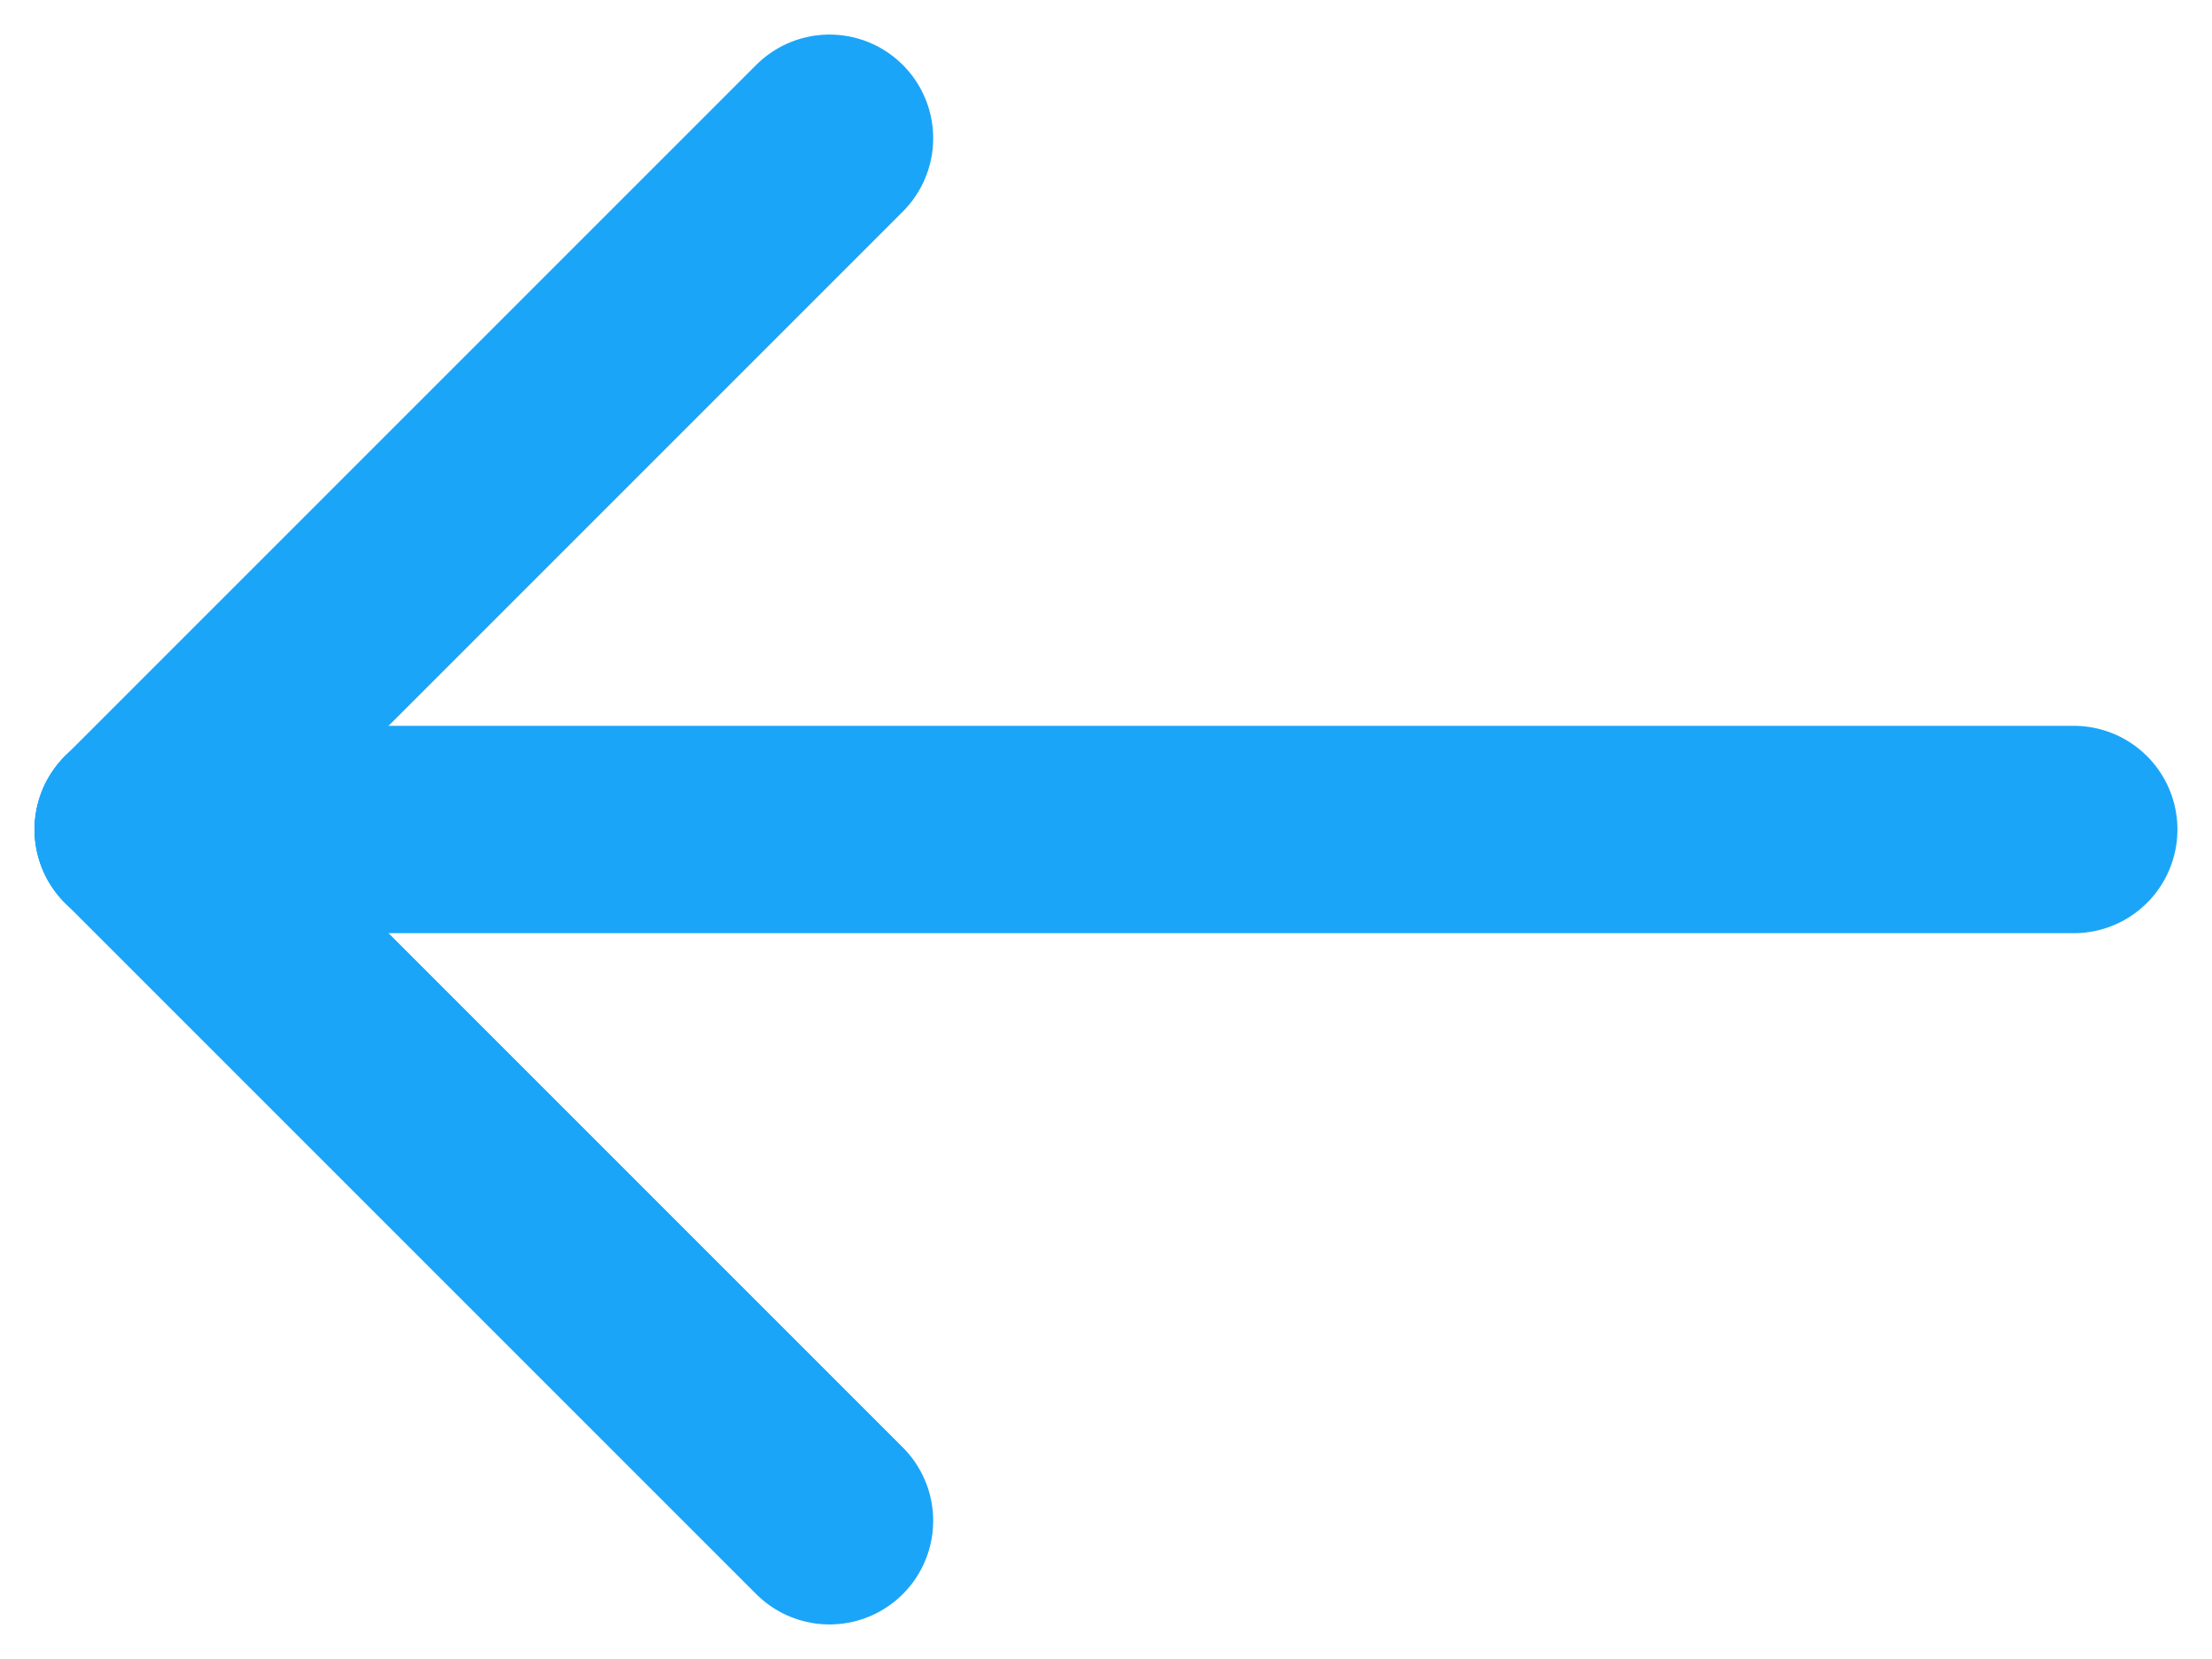
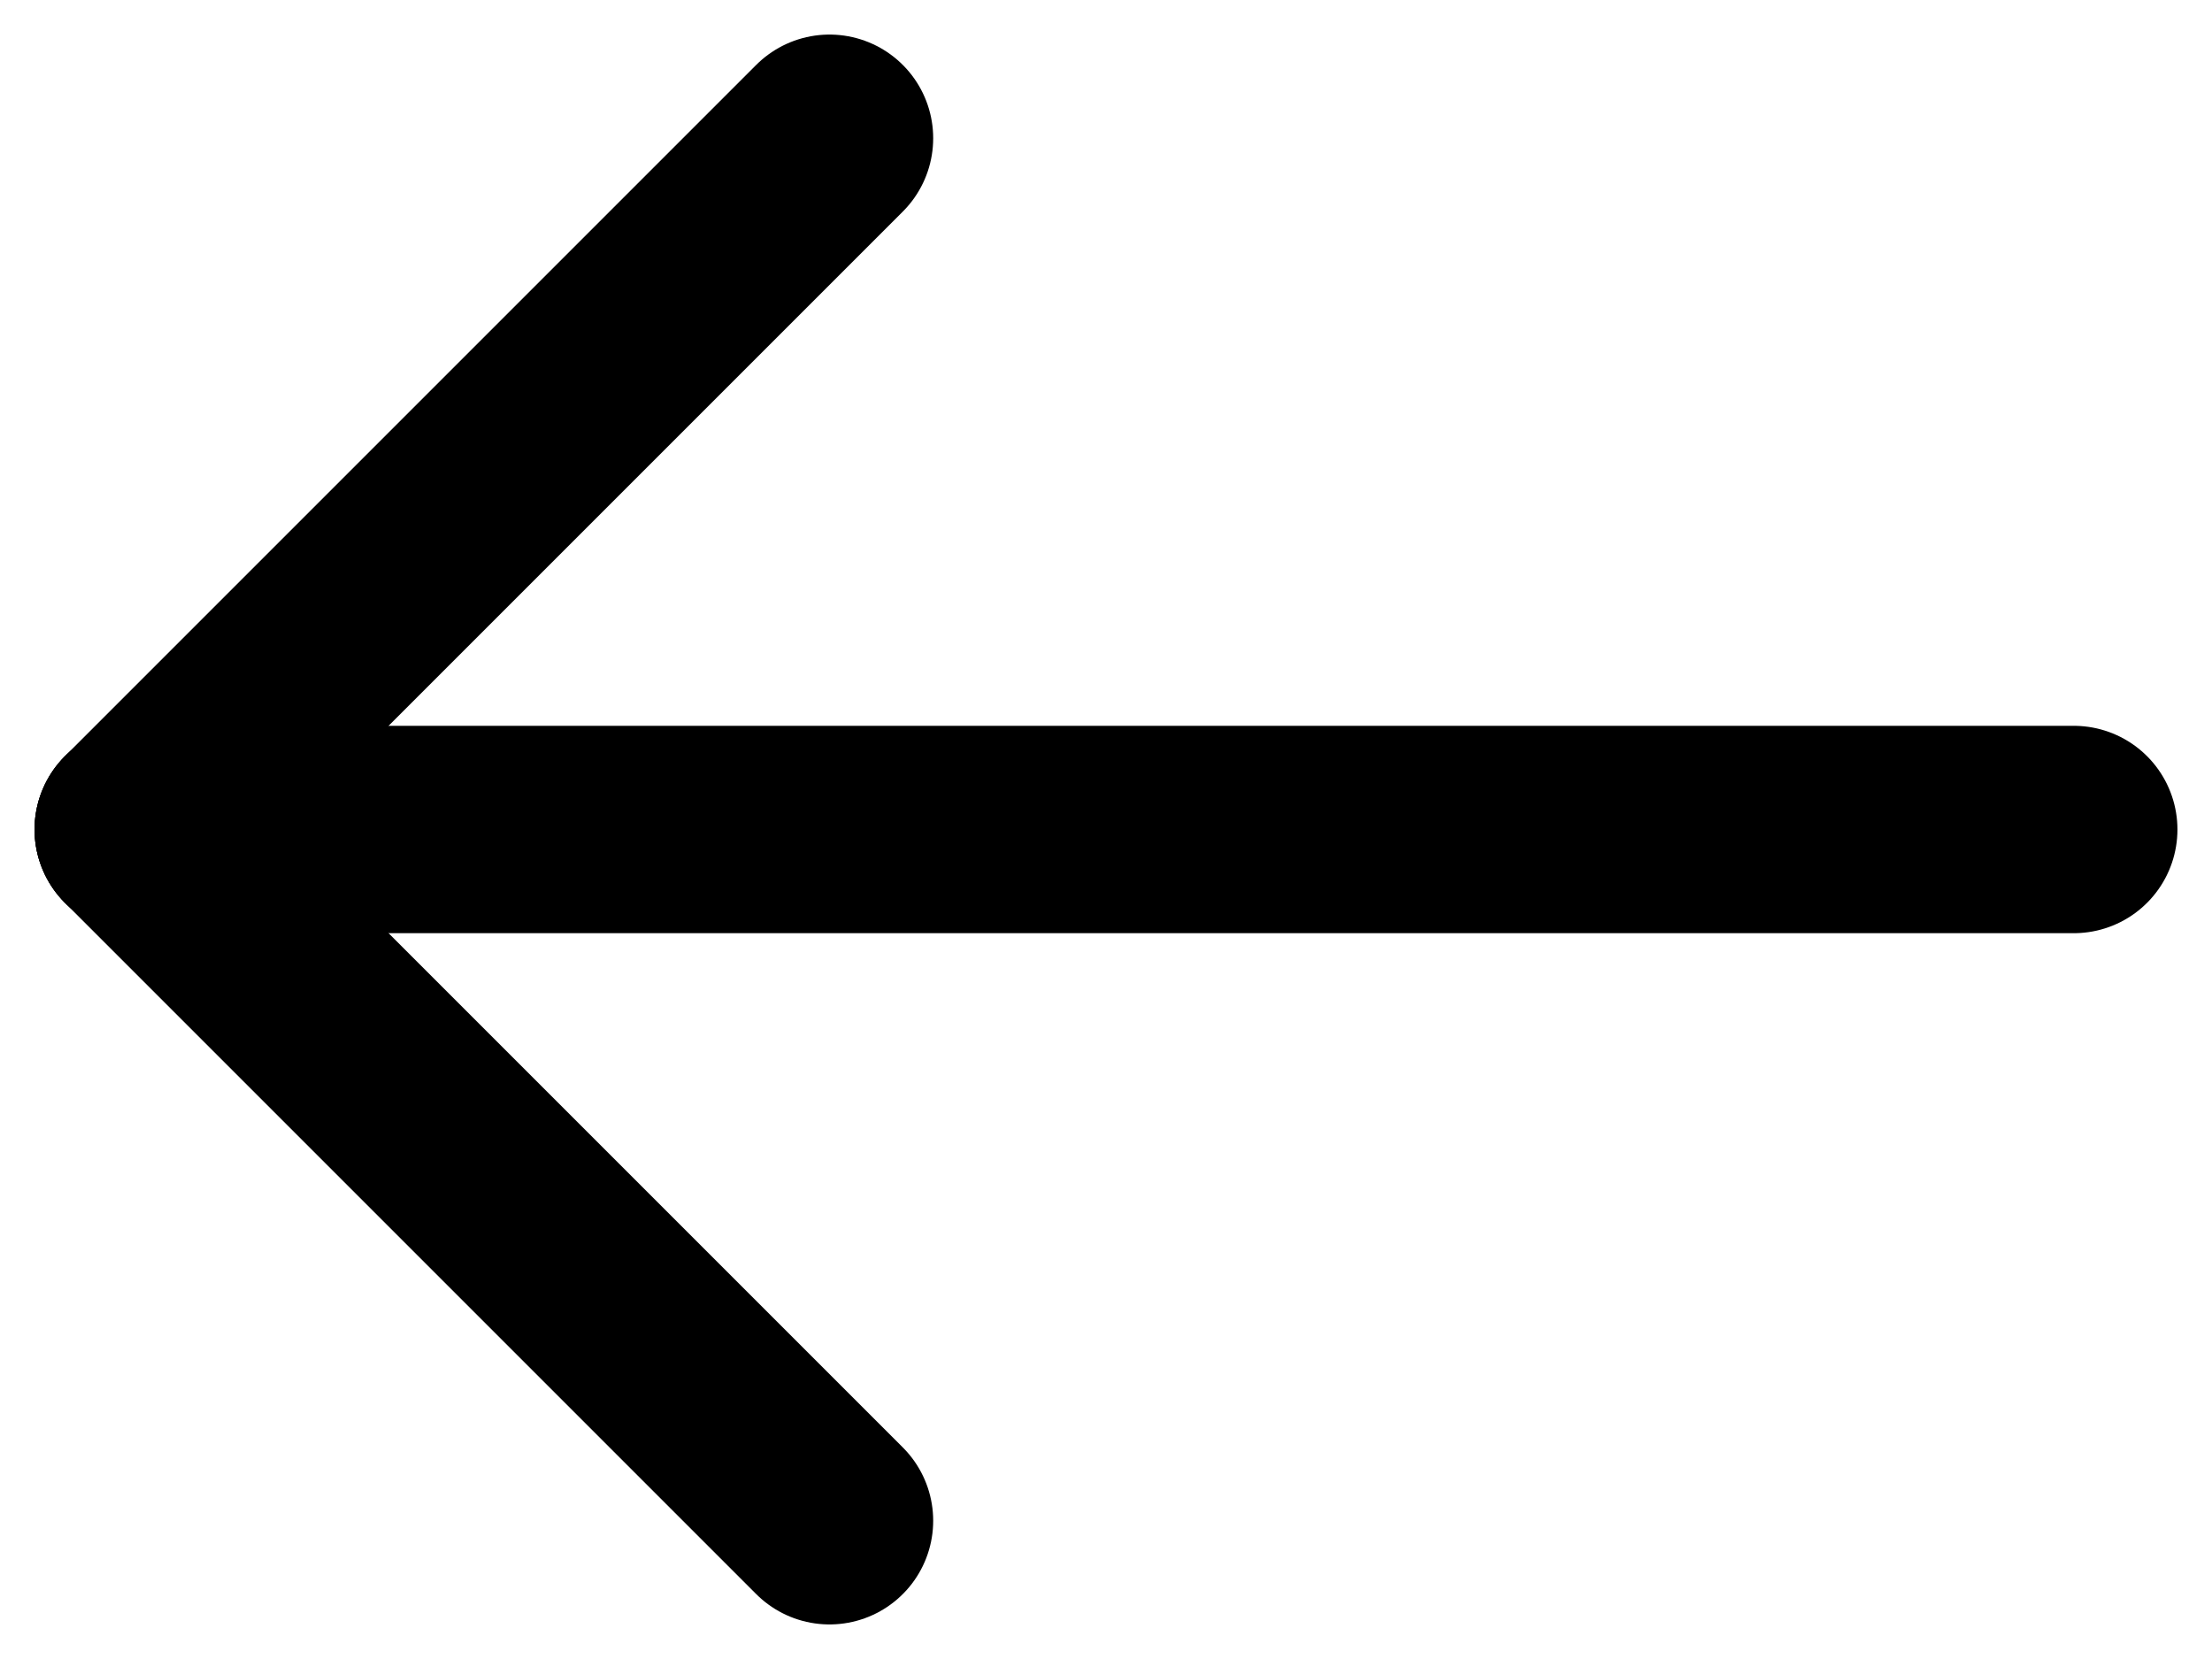
<svg xmlns="http://www.w3.org/2000/svg" width="16" height="12" viewBox="0 0 16 12" fill="none">
-   <path d="M1 6H15" stroke="#1BA5F8" stroke-width="1.5" stroke-linecap="round" stroke-linejoin="round" />
-   <path d="M6 1L1 6" stroke="#1BA5F8" stroke-width="1.5" stroke-linecap="round" stroke-linejoin="round" />
-   <path d="M6 11L1 6" stroke="#1BA5F8" stroke-width="1.5" stroke-linecap="round" stroke-linejoin="round" />
+   <path d="M1 6H15" stroke="#000000" stroke-width="1.5" stroke-linecap="round" stroke-linejoin="round" />
+   <path d="M6 1L1 6" stroke="#000000" stroke-width="1.5" stroke-linecap="round" stroke-linejoin="round" />
+   <path d="M6 11L1 6" stroke="#000000" stroke-width="1.5" stroke-linecap="round" stroke-linejoin="round" />
</svg>
